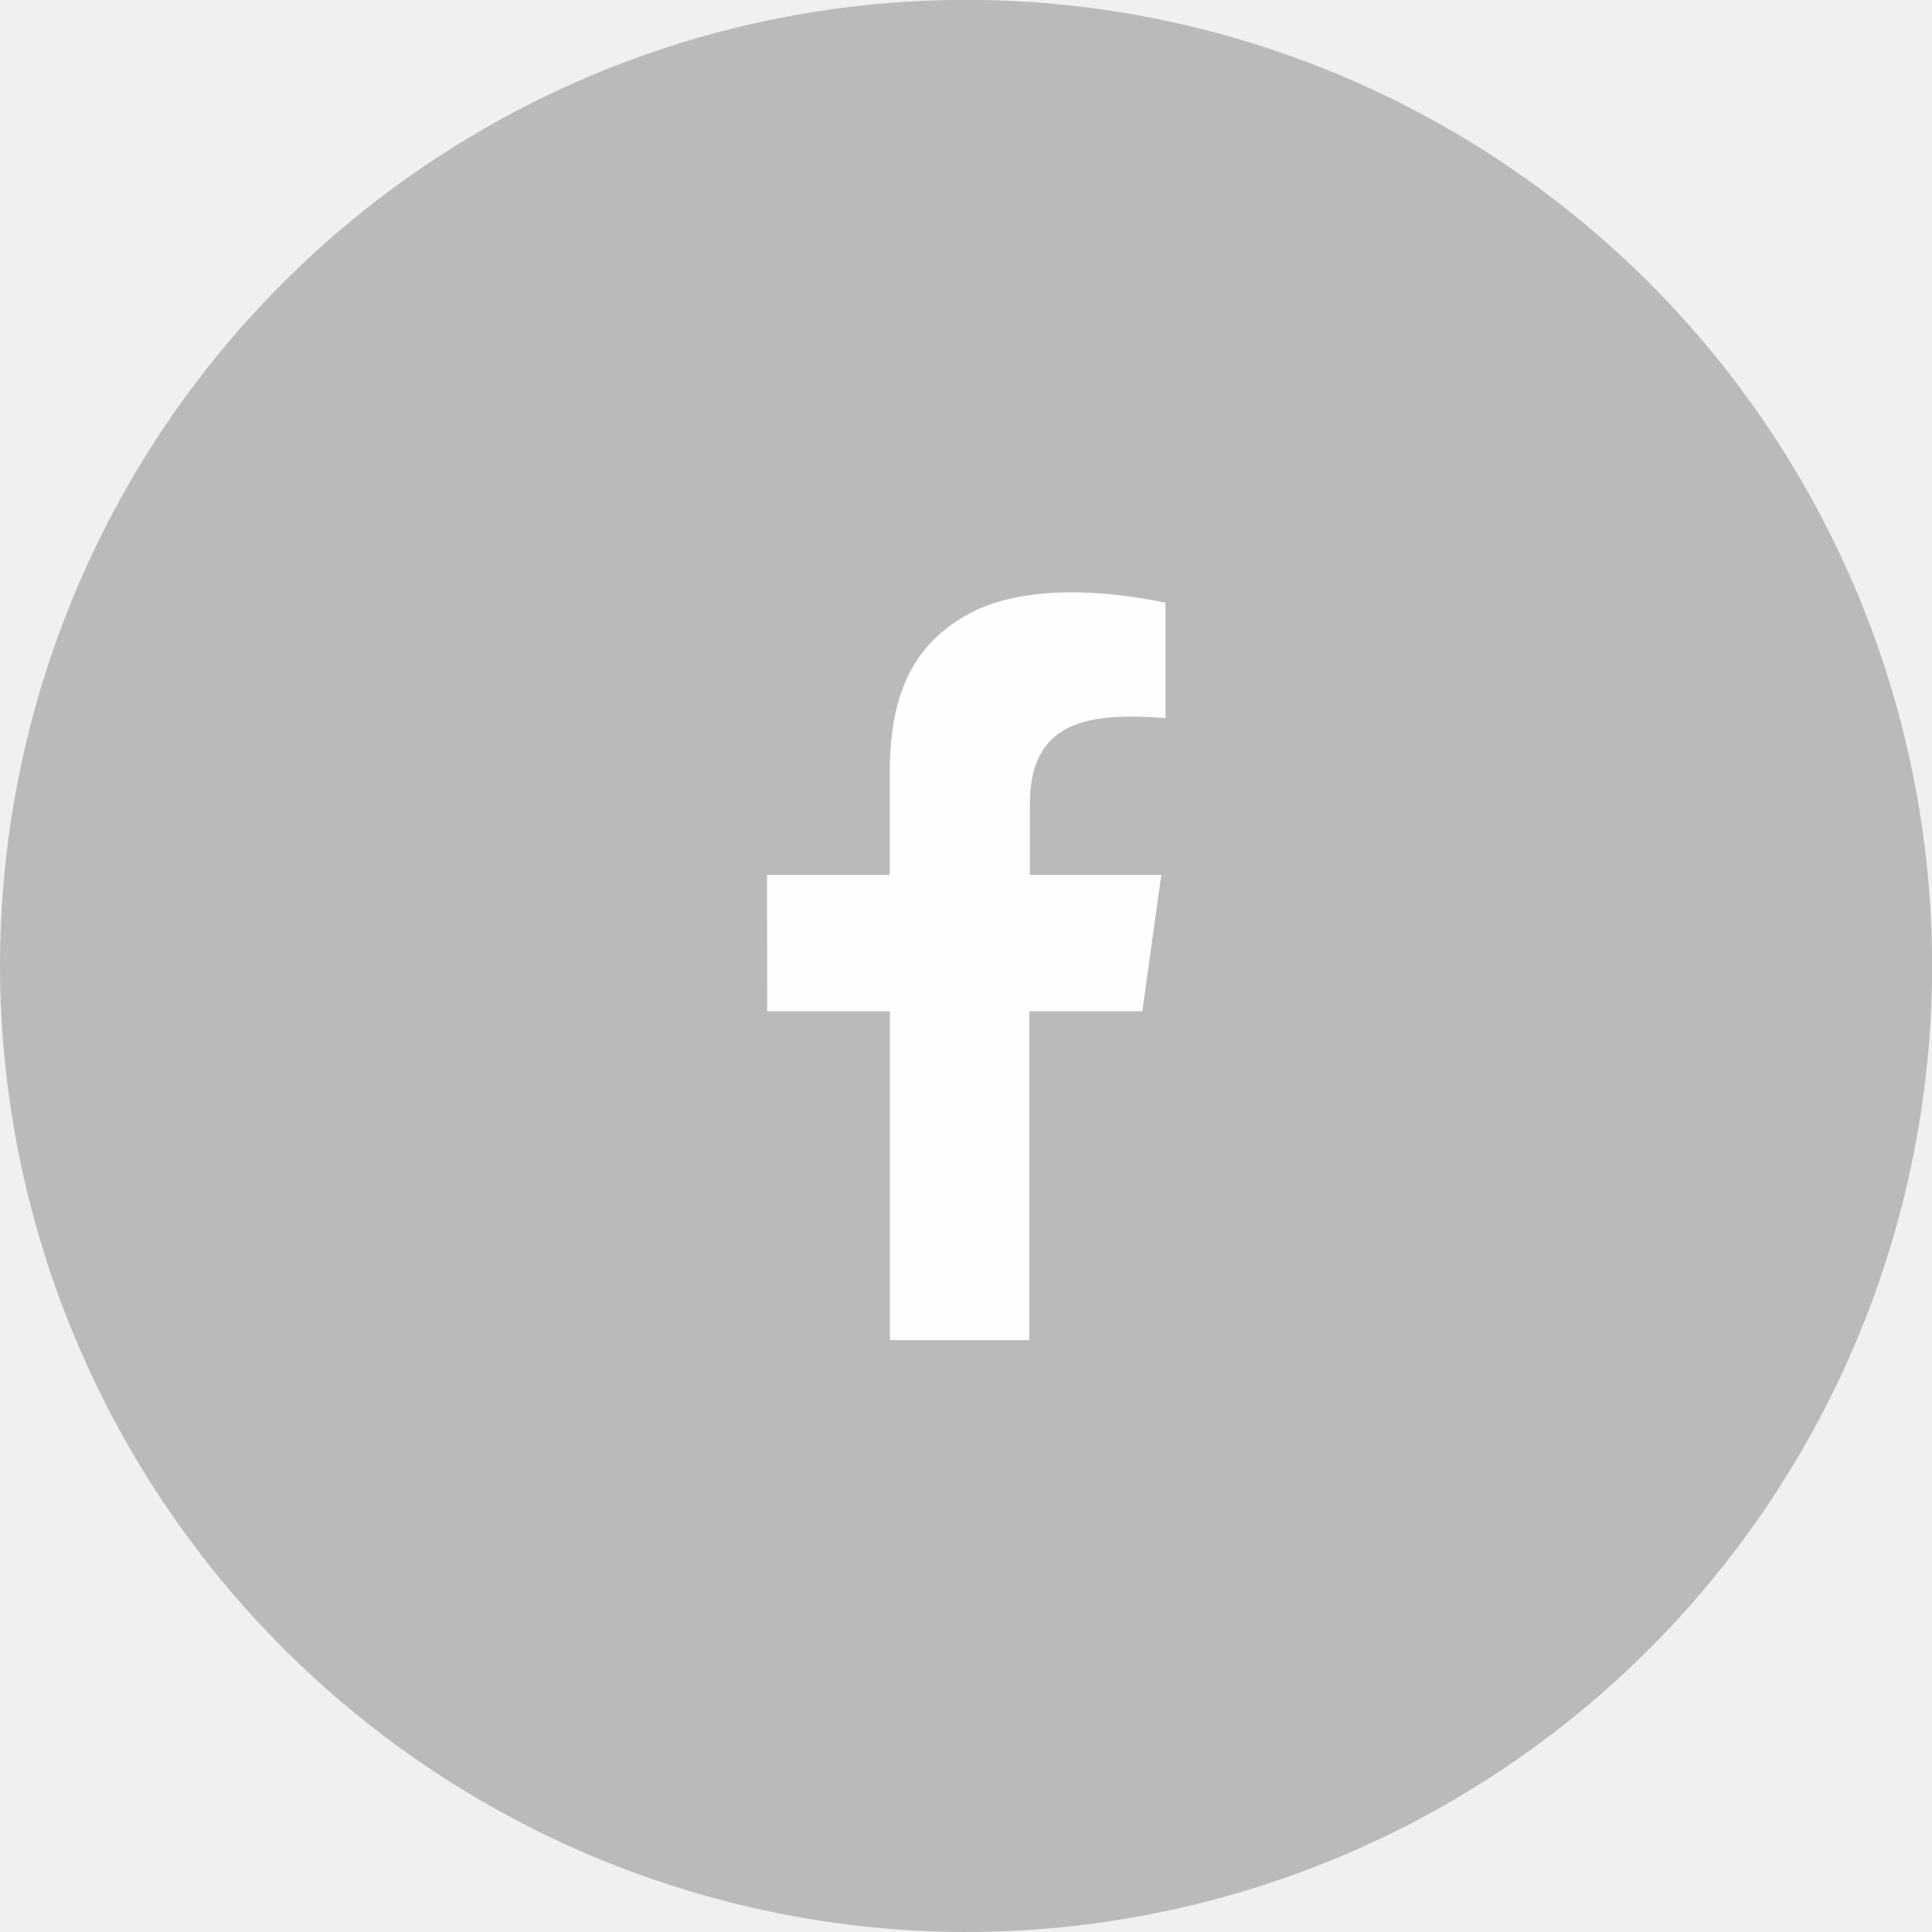
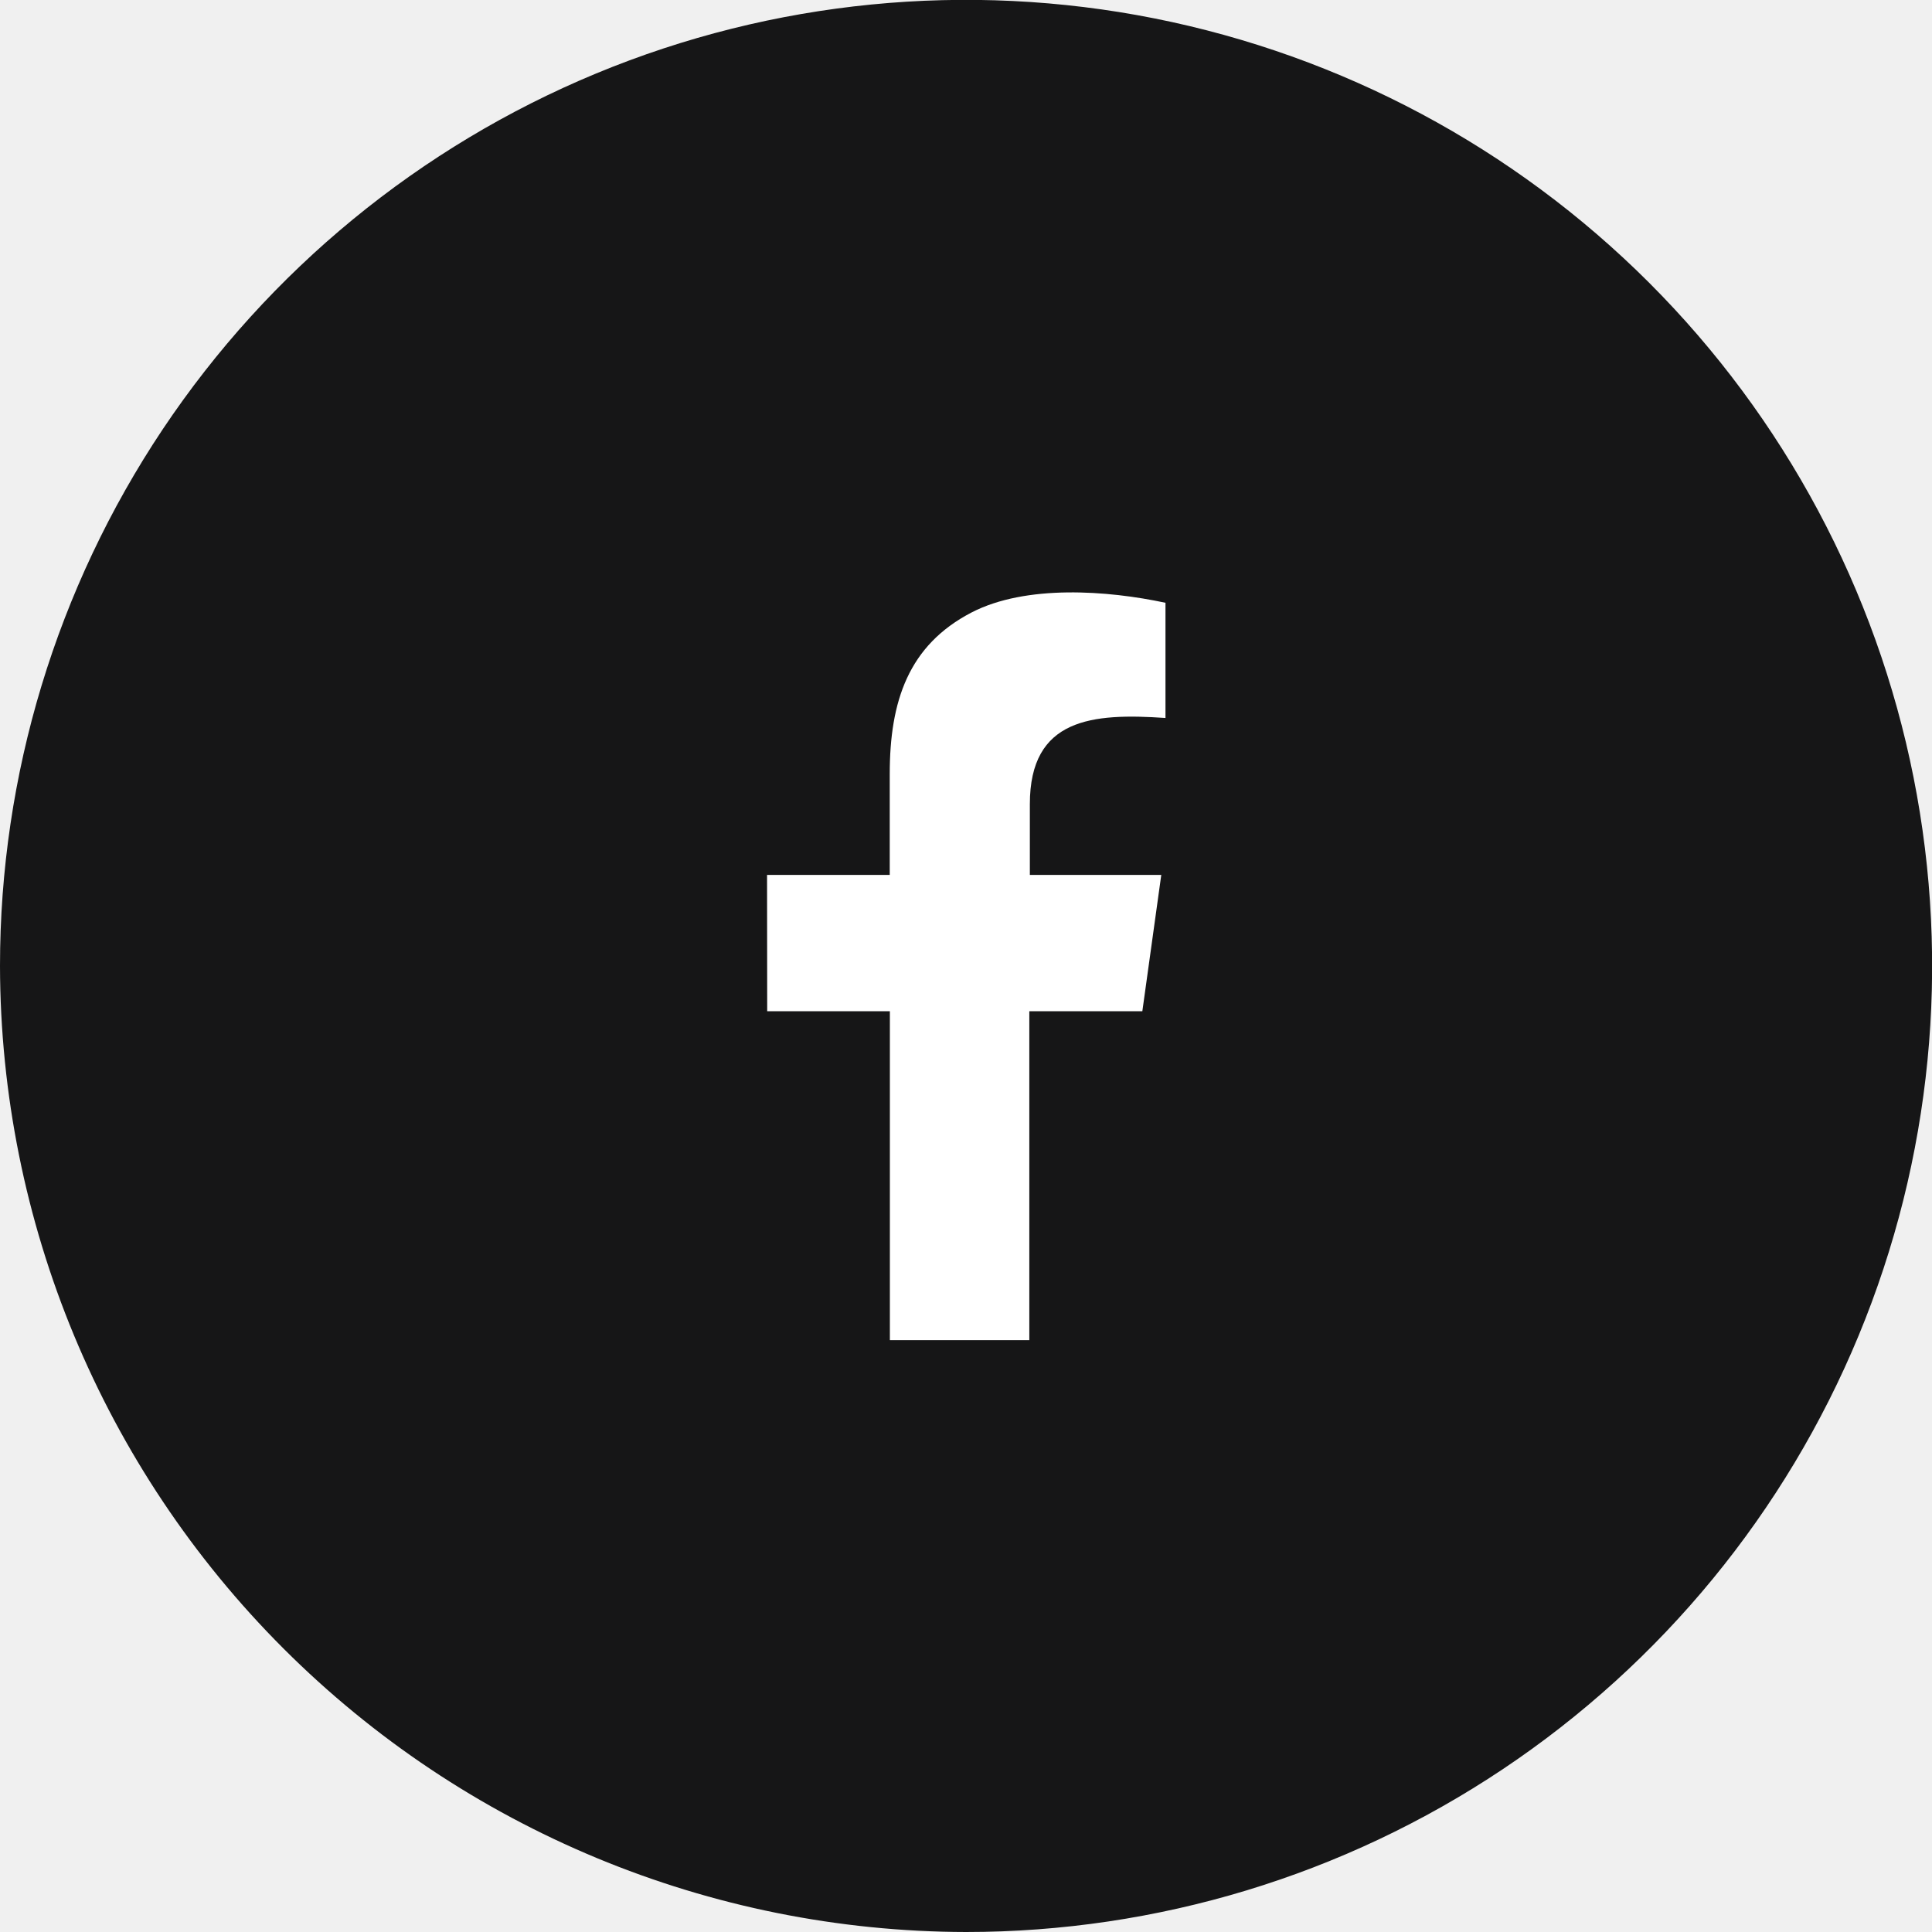
<svg xmlns="http://www.w3.org/2000/svg" width="40" height="40" viewBox="0 0 40 40" fill="none">
-   <g clip-path="url(#clip0_480_4675)">
-     <path fill-rule="evenodd" clip-rule="evenodd" d="M20.001 40C23.957 40 27.825 38.827 31.114 36.629C34.403 34.431 36.967 31.307 38.481 27.652C39.994 23.997 40.39 19.975 39.618 16.096C38.846 12.216 36.941 8.652 34.144 5.854C31.346 3.057 27.782 1.153 23.902 0.381C20.022 -0.39 16 0.006 12.345 1.52C8.691 3.035 5.567 5.599 3.369 8.888C1.172 12.178 -0.001 16.045 1.99208e-07 20.001C0.01 25.303 2.121 30.384 5.87 34.132C9.619 37.88 14.7 39.99 20.001 40Z" fill="#BABABA" />
-     <path fill-rule="evenodd" clip-rule="evenodd" d="M15.881 18.113H18.421V16.025C18.421 14.521 18.805 13.361 20.114 12.68C21.243 12.096 22.936 12.223 24.13 12.48V14.865C22.62 14.76 21.322 14.865 21.322 16.648V18.113H24.043L23.651 20.936H21.311V27.746H18.424V20.936H15.884L15.881 18.113Z" fill="#FEFEFE" />
+   <g clip-path="url(#clip0_1268_621)">
+     <path fill-rule="evenodd" clip-rule="evenodd" d="M20.001 40C23.957 40 27.825 38.827 31.114 36.629C34.403 34.431 36.967 31.307 38.481 27.652C39.994 23.997 40.39 19.975 39.618 16.095C38.846 12.215 36.941 8.651 34.144 5.854C31.346 3.057 27.782 1.153 23.902 0.381C20.022 -0.39 16 0.006 12.345 1.52C8.691 3.035 5.567 5.599 3.369 8.888C1.172 12.178 -0.001 16.045 1.99208e-07 20.001C0.01 25.302 2.121 30.384 5.87 34.132C9.619 37.88 14.7 39.99 20.001 40Z" fill="#161617" />
+     <path fill-rule="evenodd" clip-rule="evenodd" d="M15.881 18.114H18.421V16.025C18.421 14.521 18.805 13.361 20.114 12.681C21.243 12.097 22.936 12.224 24.13 12.48V14.865C22.62 14.761 21.322 14.865 21.322 16.649V18.114H24.043L23.651 20.936H21.311V27.746H18.424V20.936H15.884L15.881 18.114Z" fill="white" />
  </g>
  <defs>
-     <clipPath id="clip0_480_4675">
+     <clipPath id="clip0_1268_621">
      <rect width="40" height="40" fill="white" />
    </clipPath>
  </defs>
</svg>
